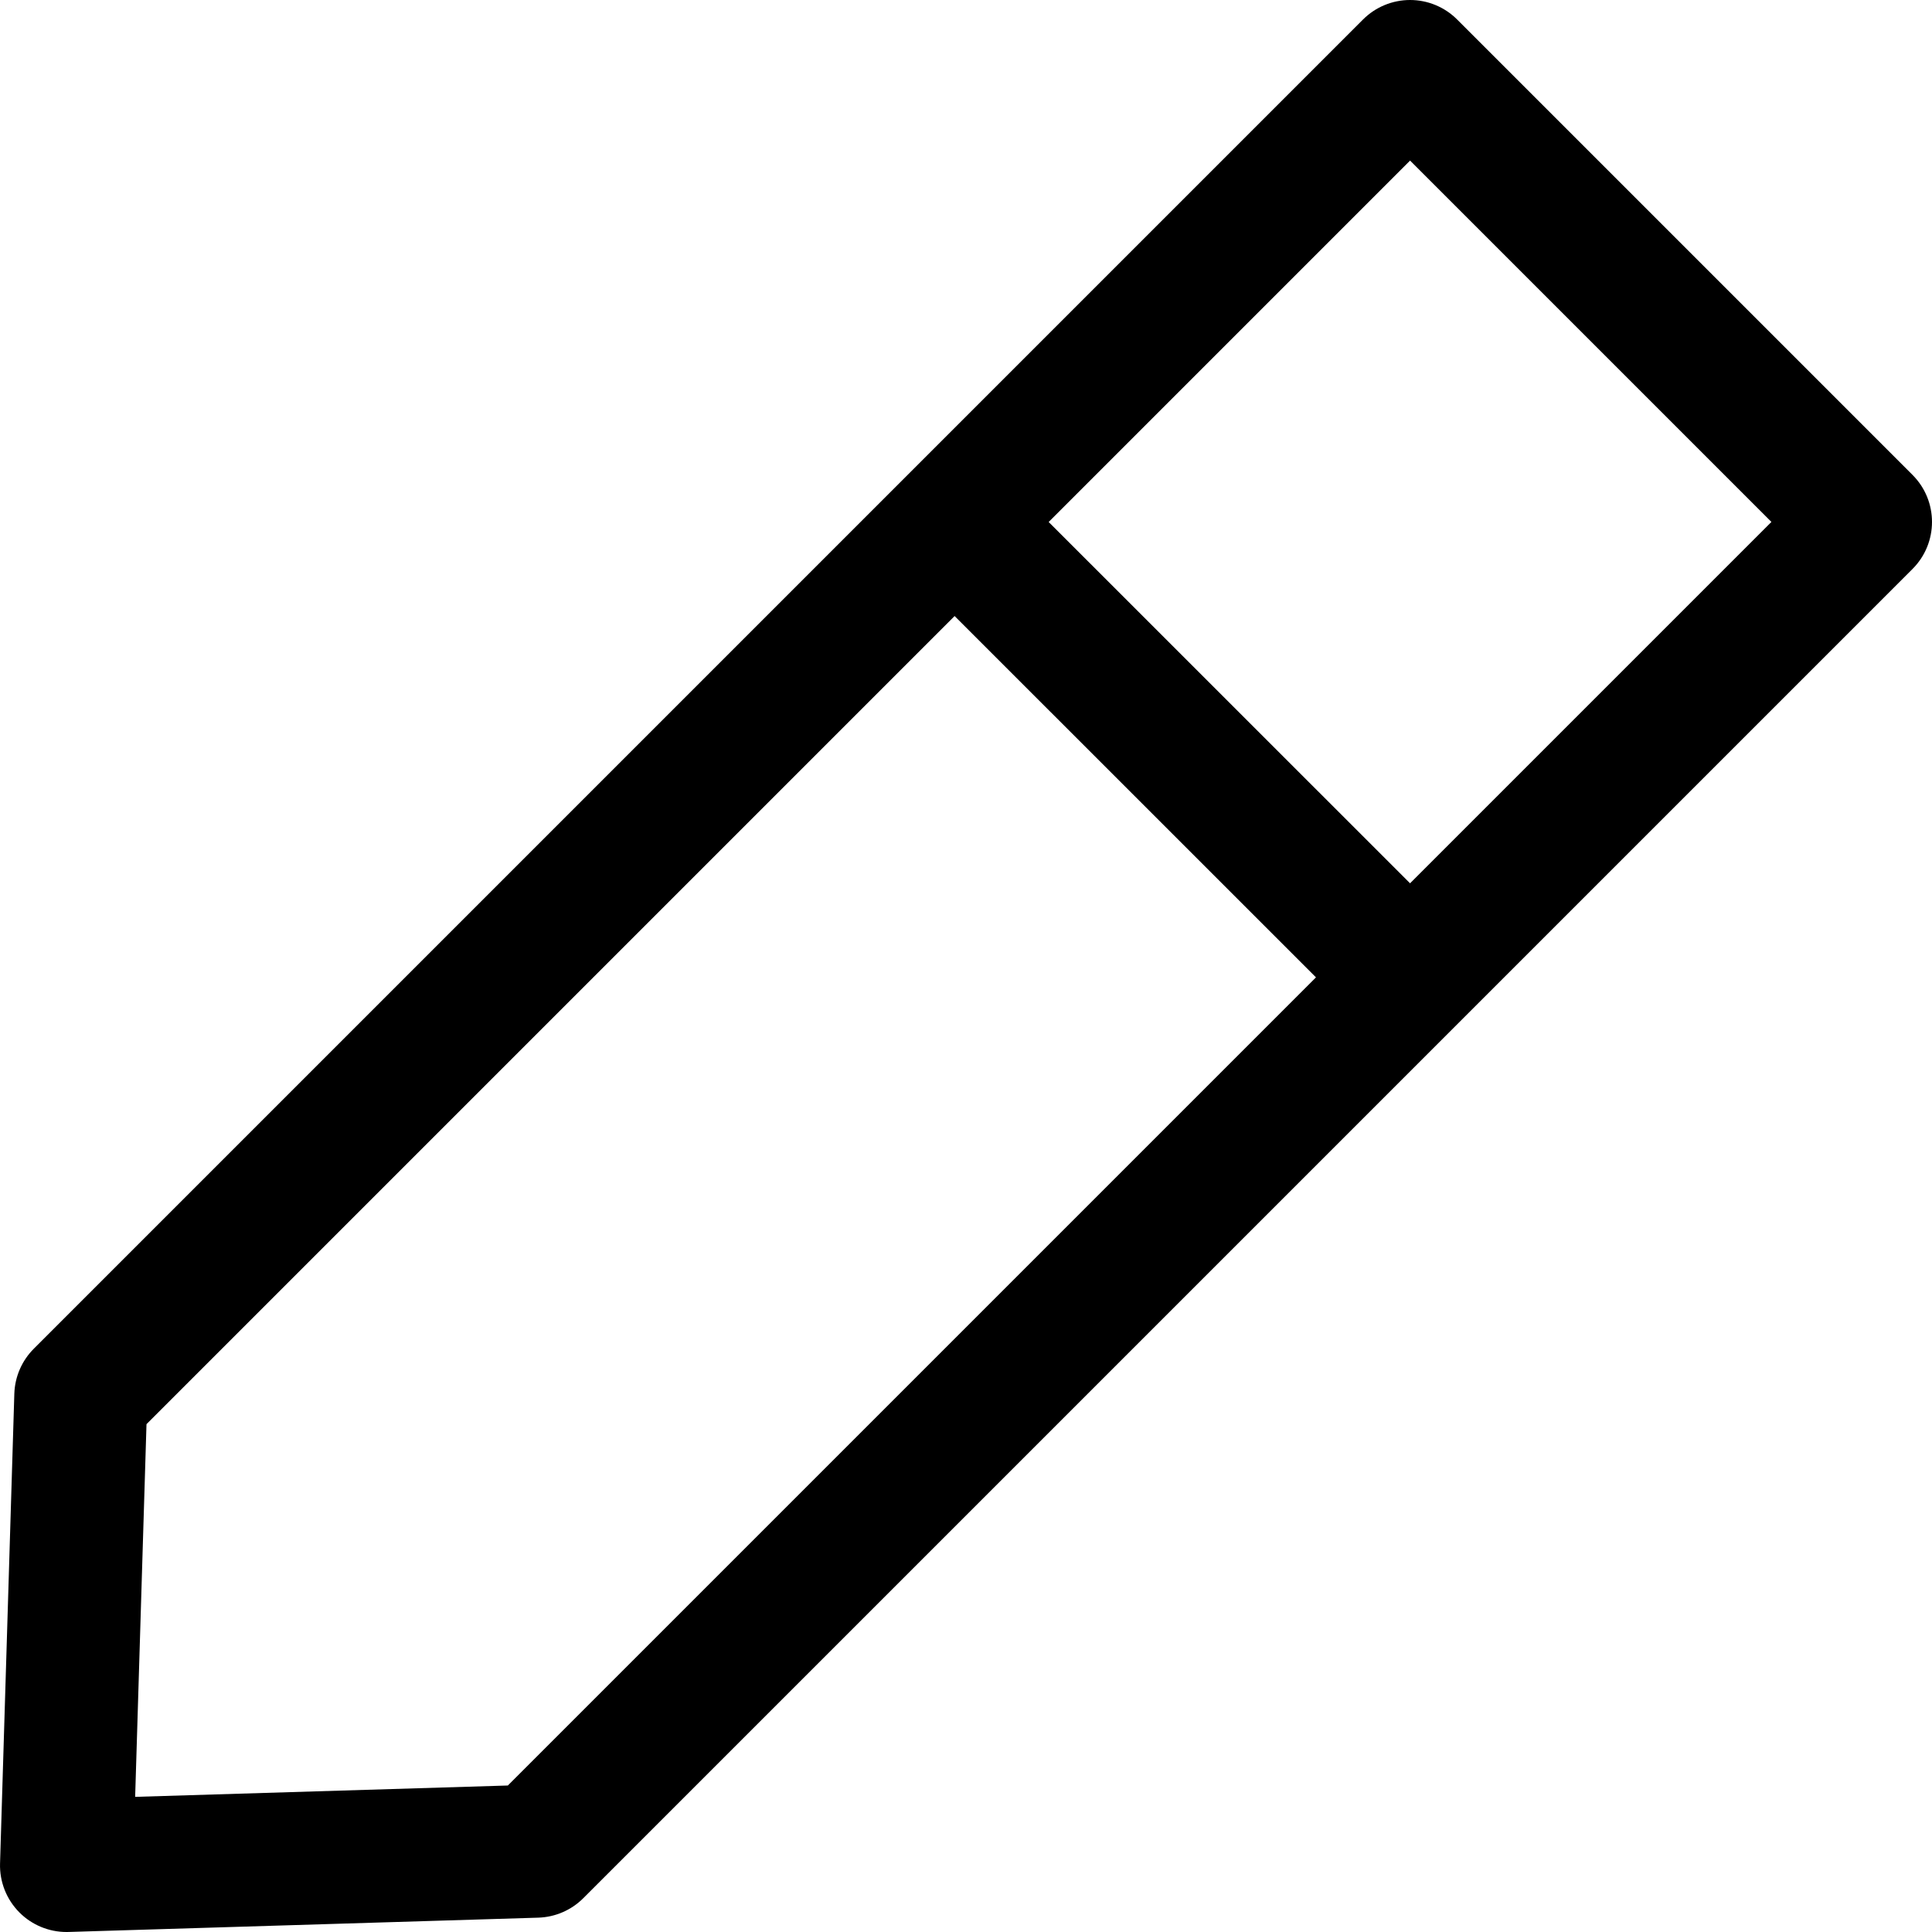
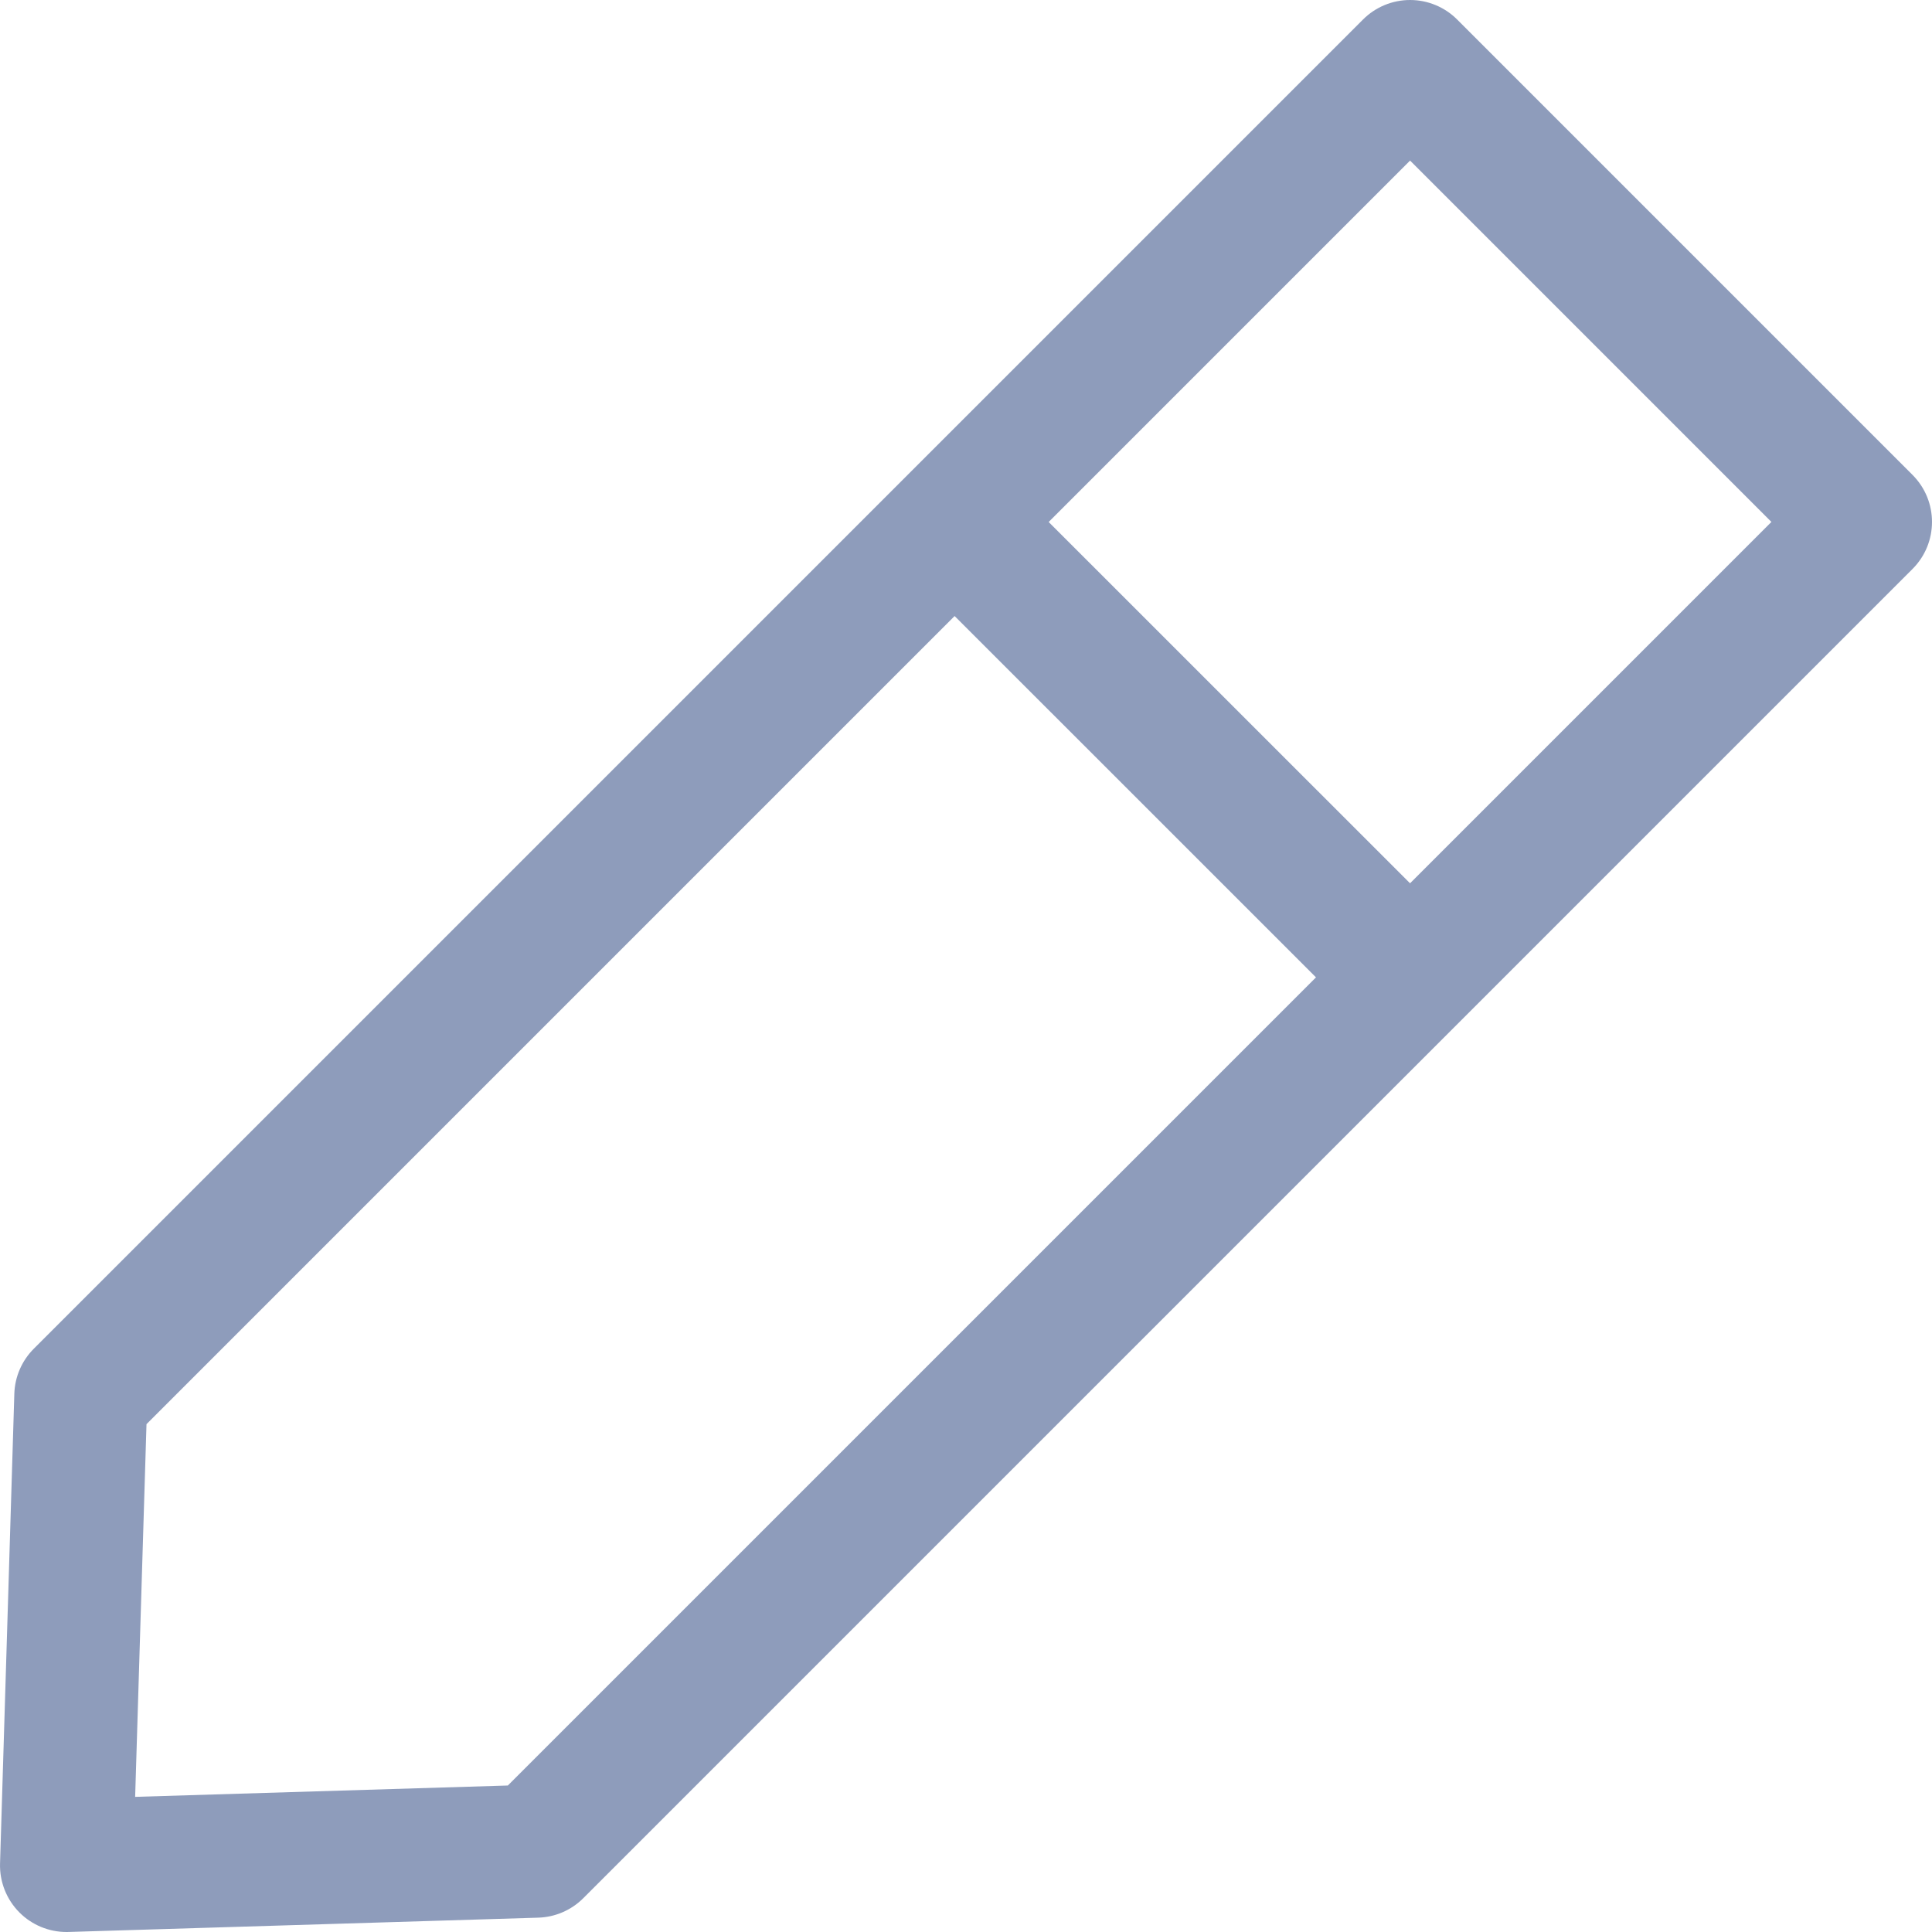
- <svg xmlns="http://www.w3.org/2000/svg" version="1.1" id="Capa_1" x="0px" y="0px" viewBox="0 0 217.855 217.855" style="enable-background:new 0 0 217.855 217.855;" xml:space="preserve">
+ <svg xmlns="http://www.w3.org/2000/svg" fill="#8e9cbb" version="1.1" id="Capa_1" x="0px" y="0px" viewBox="0 0 217.855 217.855" style="enable-background:new 0 0 217.855 217.855;" xml:space="preserve">
  <path d="M215.658,53.55L164.305,2.196C162.899,0.79,160.991,0,159.002,0c-1.989,0-3.897,0.79-5.303,2.196L3.809,152.086  c-1.35,1.352-2.135,3.166-2.193,5.075l-1.611,52.966c-0.063,2.067,0.731,4.069,2.193,5.532c1.409,1.408,3.317,2.196,5.303,2.196  c0.076,0,0.152-0.001,0.229-0.004l52.964-1.613c1.909-0.058,3.724-0.842,5.075-2.192l149.89-149.889  C218.587,61.228,218.587,56.479,215.658,53.55z M57.264,201.336l-42.024,1.28l1.279-42.026l91.124-91.125l40.75,40.743  L57.264,201.336z M159,99.602l-40.751-40.742l40.752-40.753l40.746,40.747L159,99.602z" />
  <g>
</g>
  <g>
</g>
  <g>
</g>
  <g>
</g>
  <g>
</g>
  <g>
</g>
  <g>
</g>
  <g>
</g>
  <g>
</g>
  <g>
</g>
  <g>
</g>
  <g>
</g>
  <g>
</g>
  <g>
</g>
  <g>
</g>
</svg>
